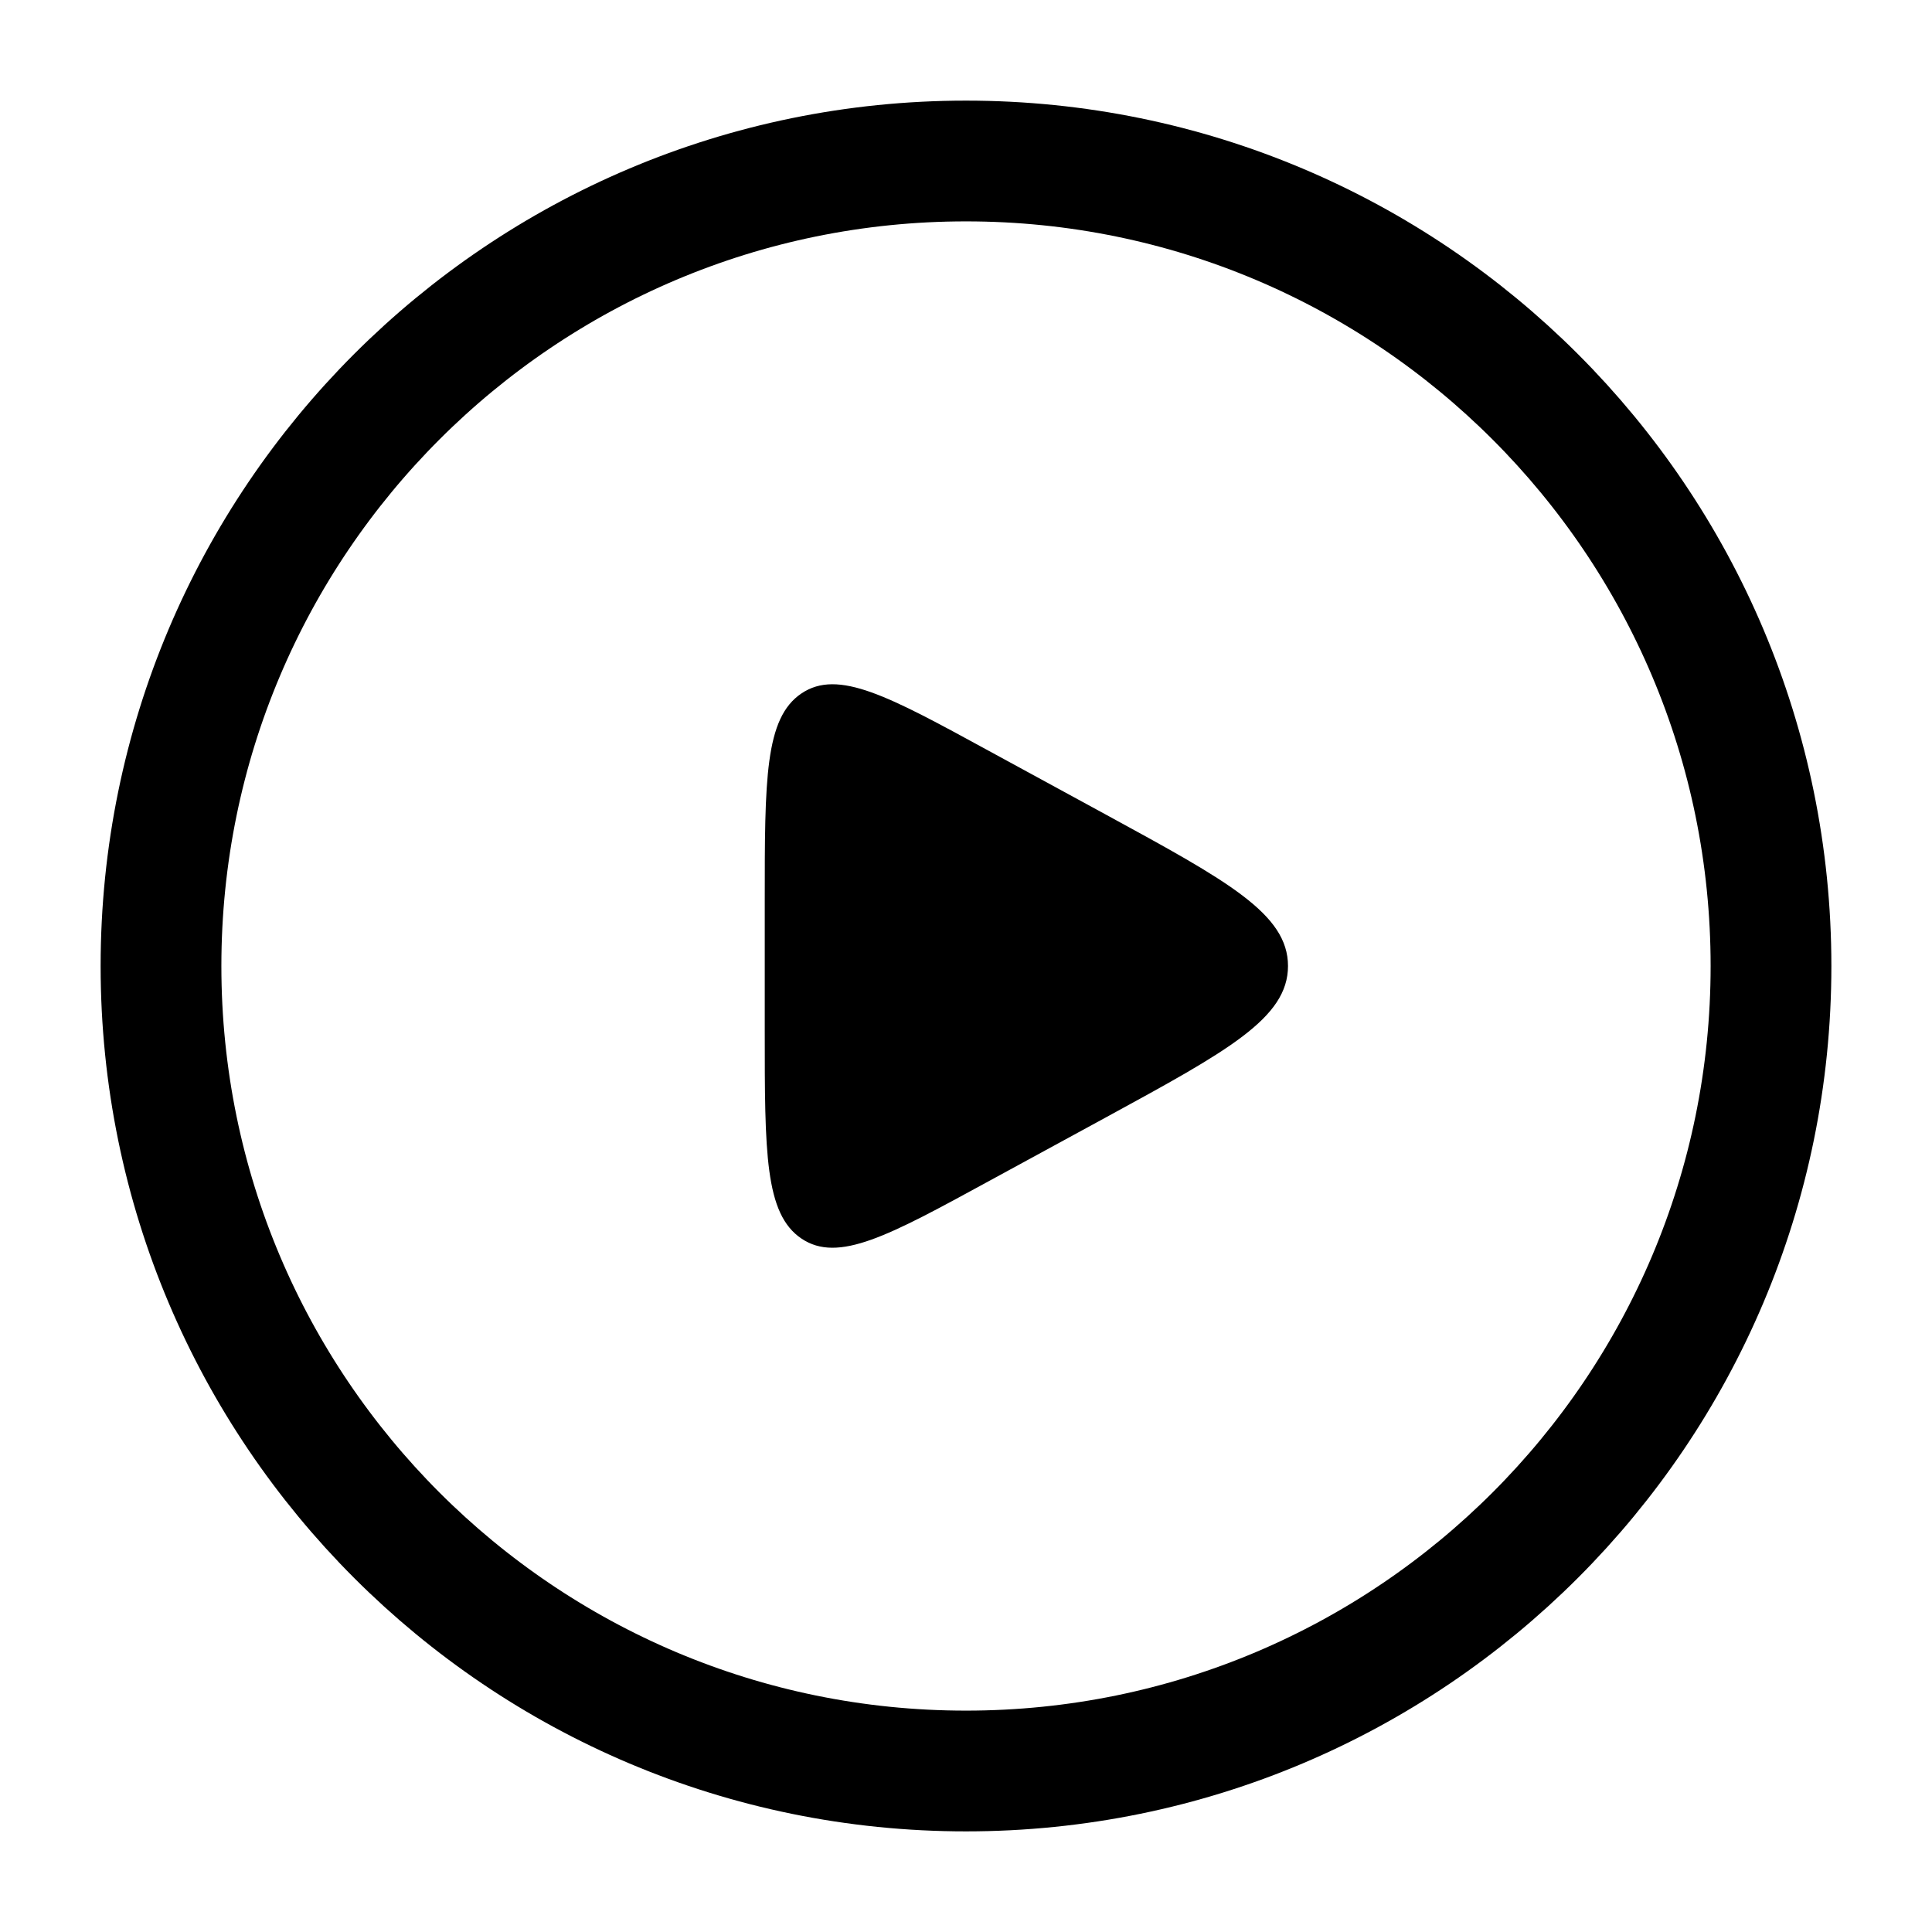
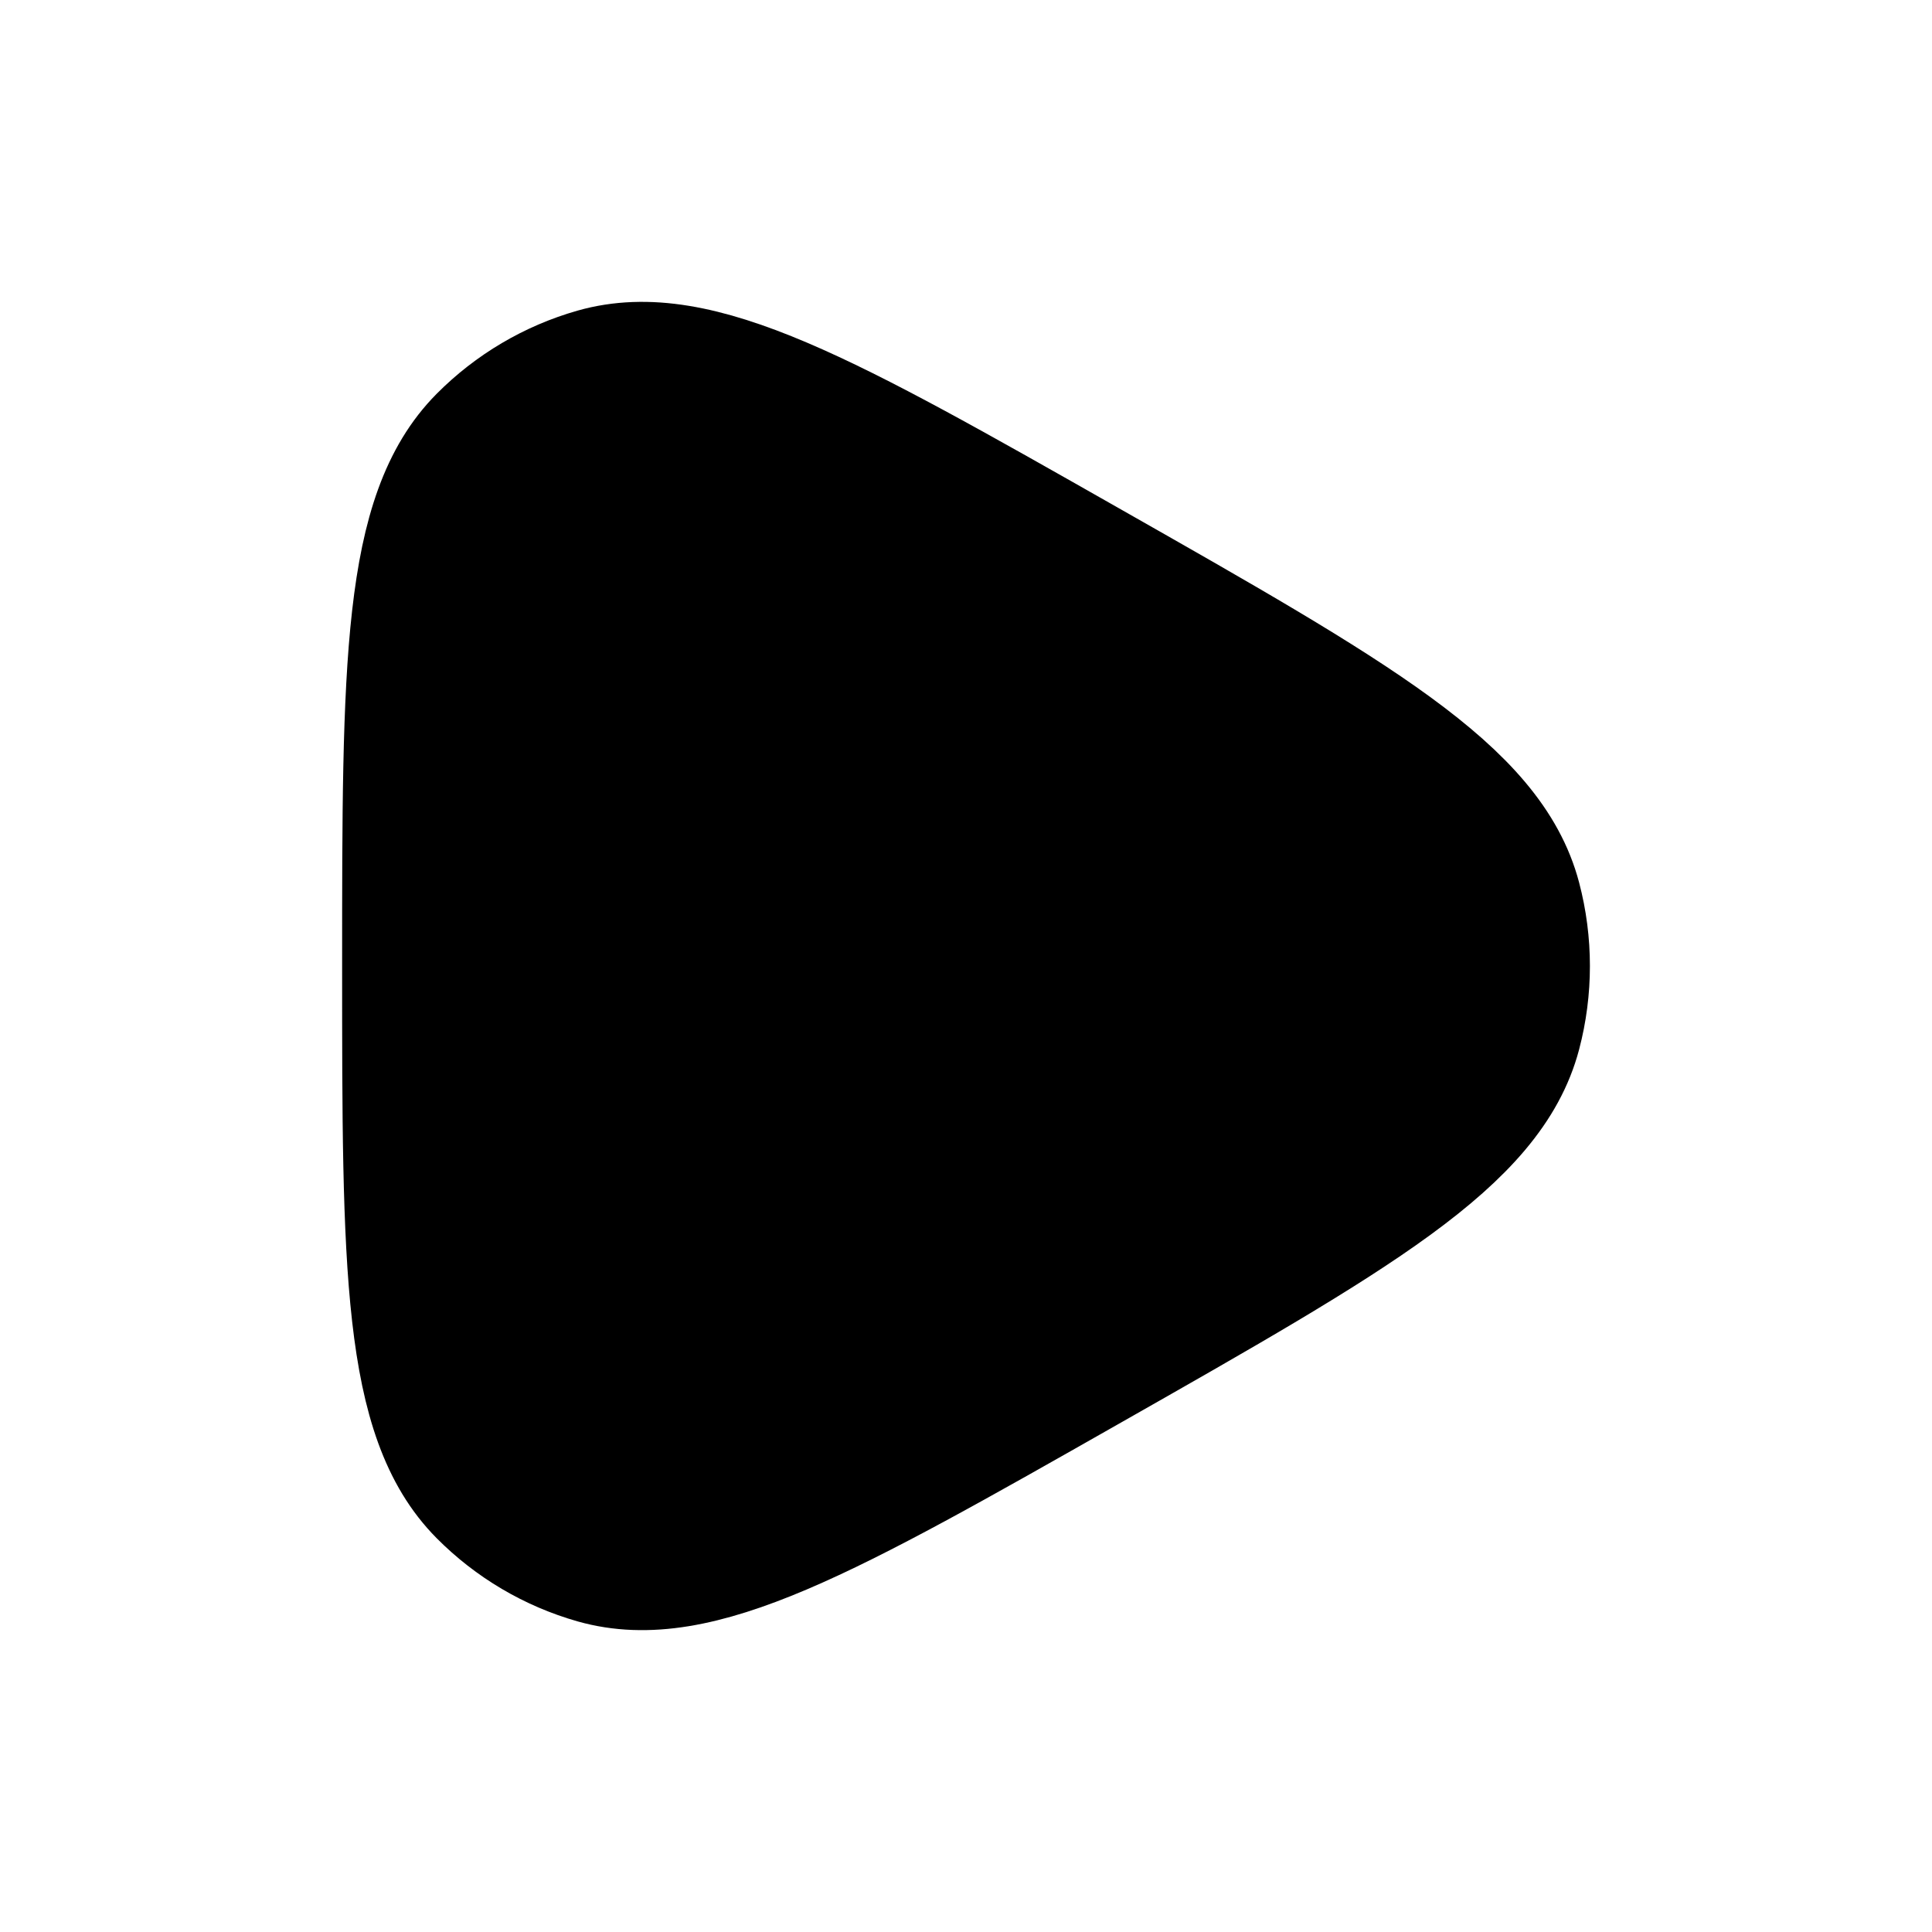
- <svg xmlns="http://www.w3.org/2000/svg" viewBox="0 0 24 24" width="24" height="24" color="#000000" fill="none">
-   <circle cx="12" cy="12" r="10" stroke="currentColor" stroke-width="1.5" />
-   <path d="M9.5 11.2V12.8C9.5 14.319 9.5 15.079 9.956 15.386C10.412 15.693 11.035 15.354 12.281 14.674L13.75 13.874C15.25 13.056 16 12.647 16 12C16 11.353 15.25 10.944 13.75 10.126L12.281 9.326C11.035 8.646 10.412 8.307 9.956 8.614C9.5 8.921 9.5 9.681 9.5 11.2Z" fill="currentColor" />
+ <svg xmlns="http://www.w3.org/2000/svg" viewBox="0 0 24 24" width="24" height="24" color="#000000" fill="black">
+   <path d="M18.891 12.846C18.537 14.189 16.867 15.138 13.526 17.036C10.296 18.871 8.681 19.788 7.38 19.42C6.842 19.267 6.352 18.978 5.956 18.579C5 17.614 5 15.743 5 12C5 8.257 5 6.386 5.956 5.421C6.352 5.022 6.842 4.733 7.38 4.58C8.681 4.212 10.296 5.129 13.526 6.964C16.867 8.862 18.537 9.811 18.891 11.154C19.037 11.708 19.037 12.292 18.891 12.846Z" stroke="currentColor" stroke-width="1.5" stroke-linejoin="round" />
</svg>
